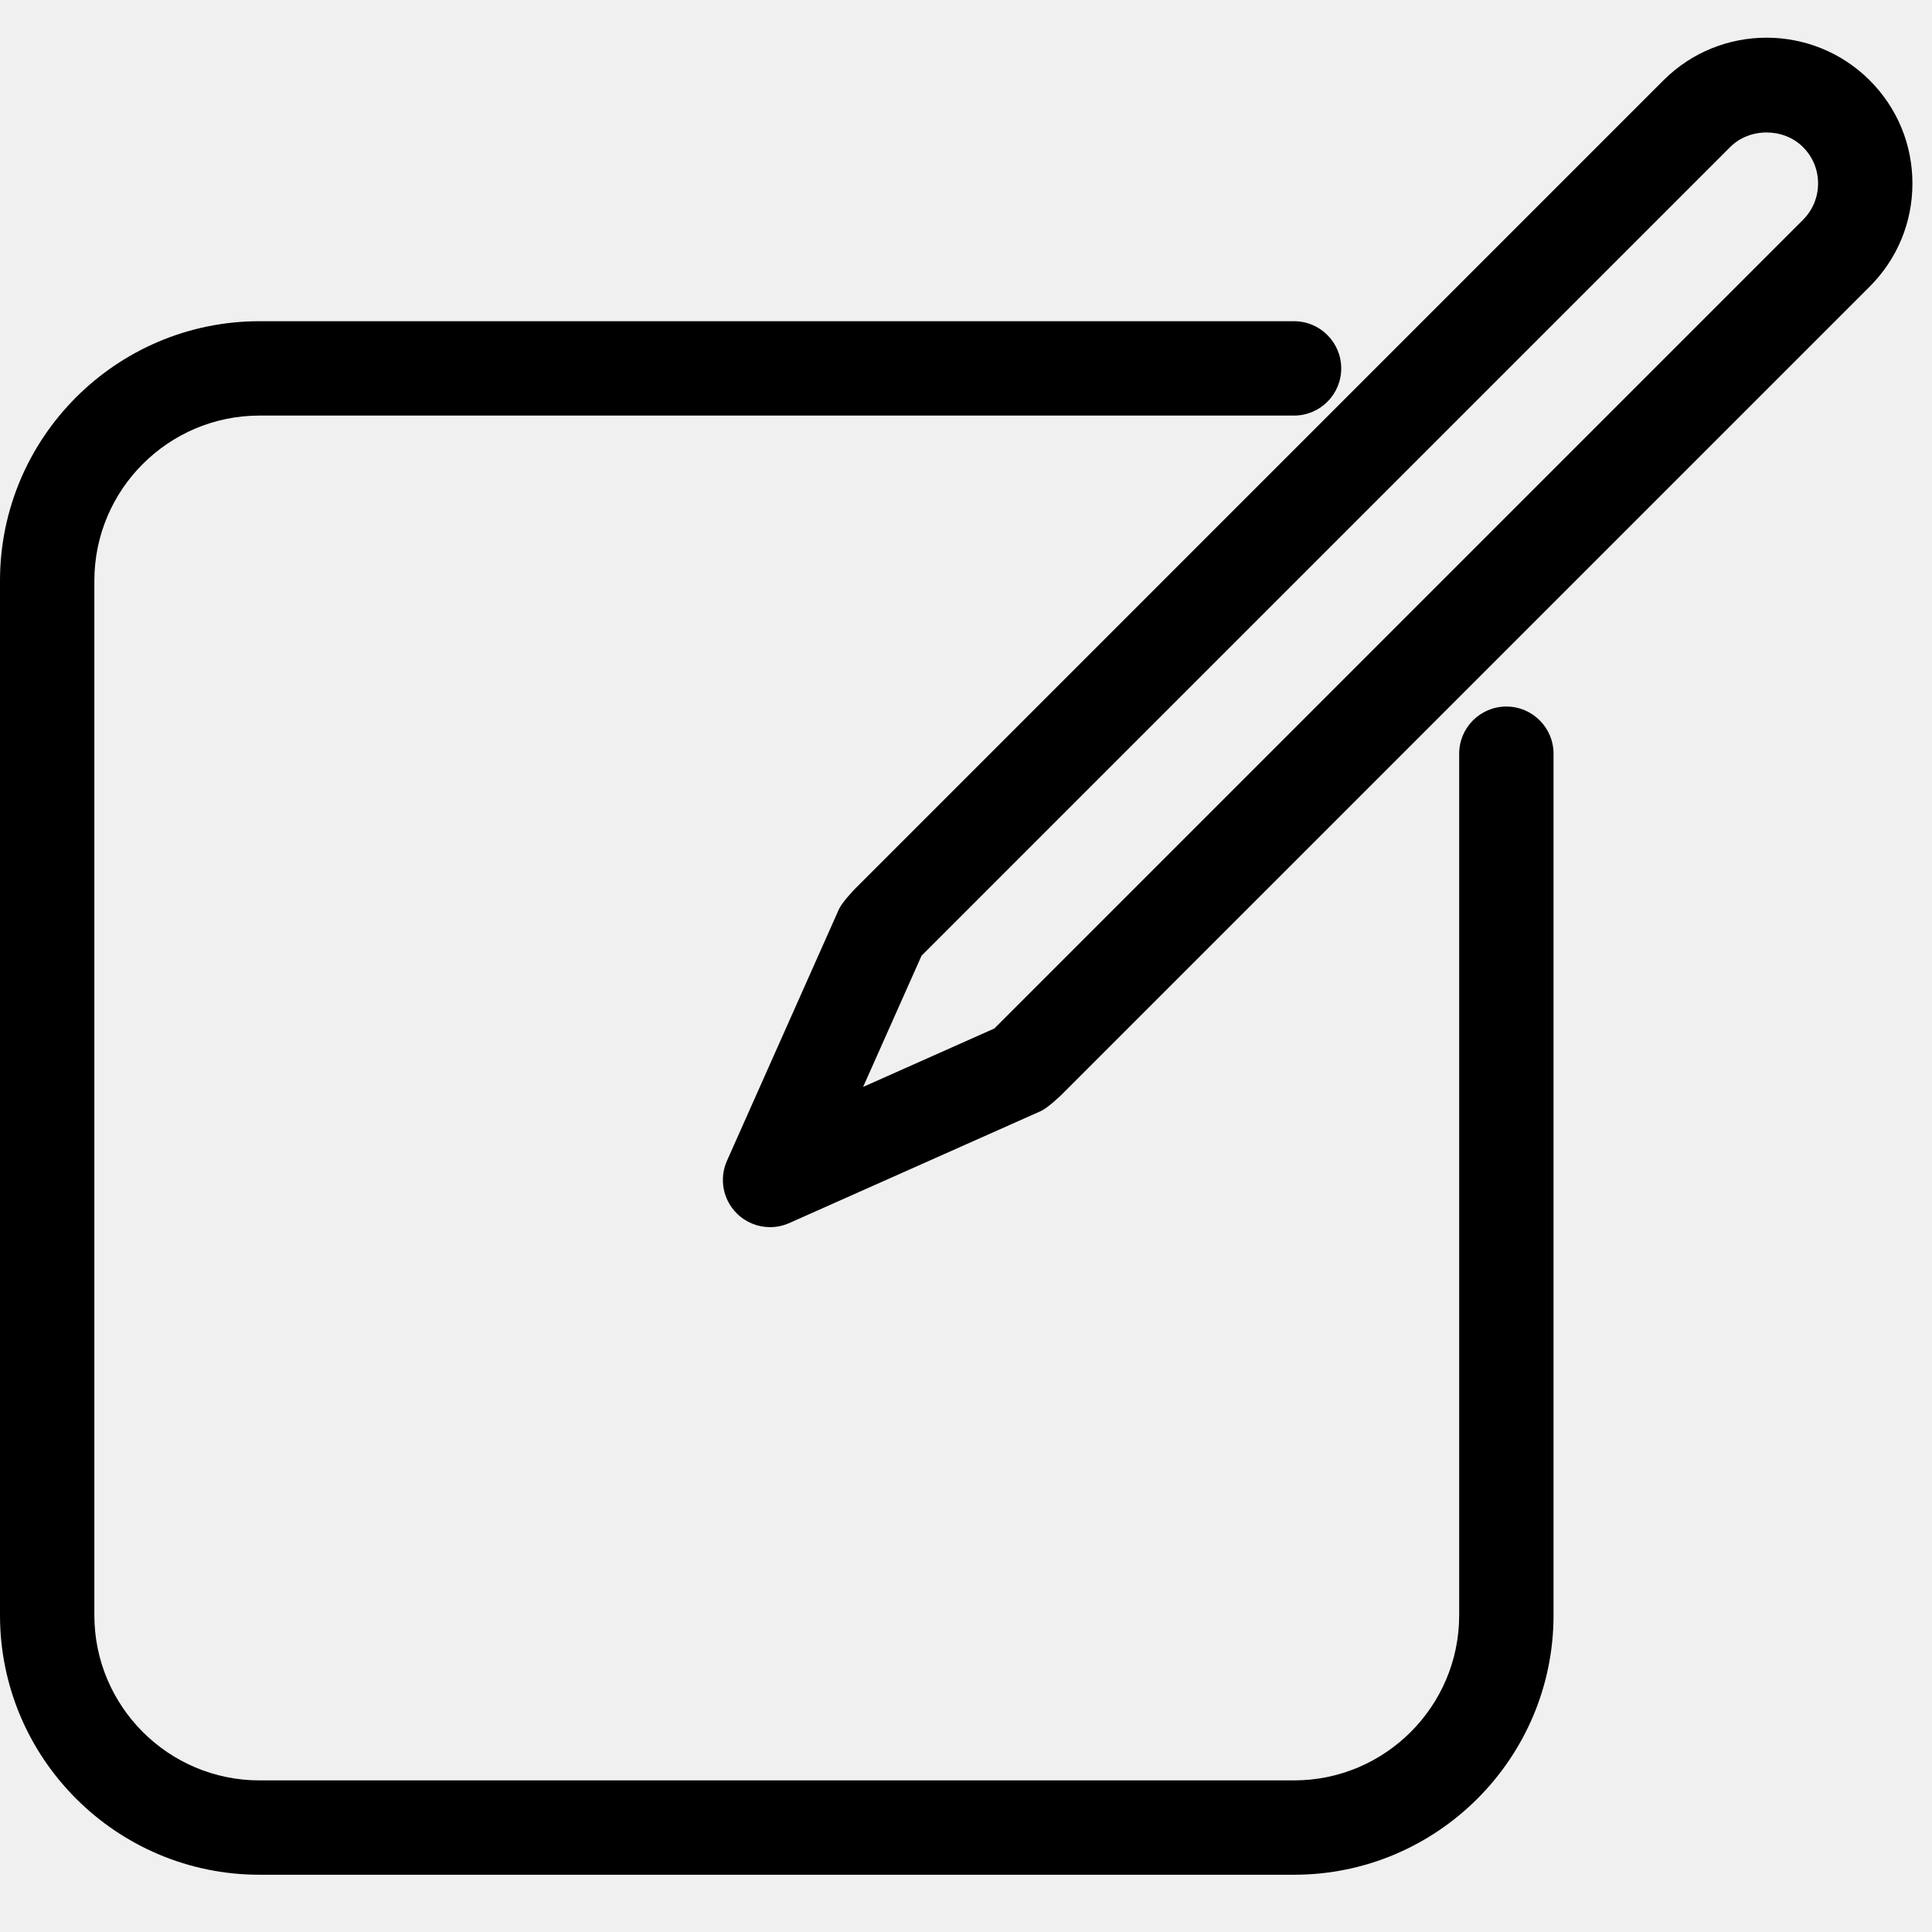
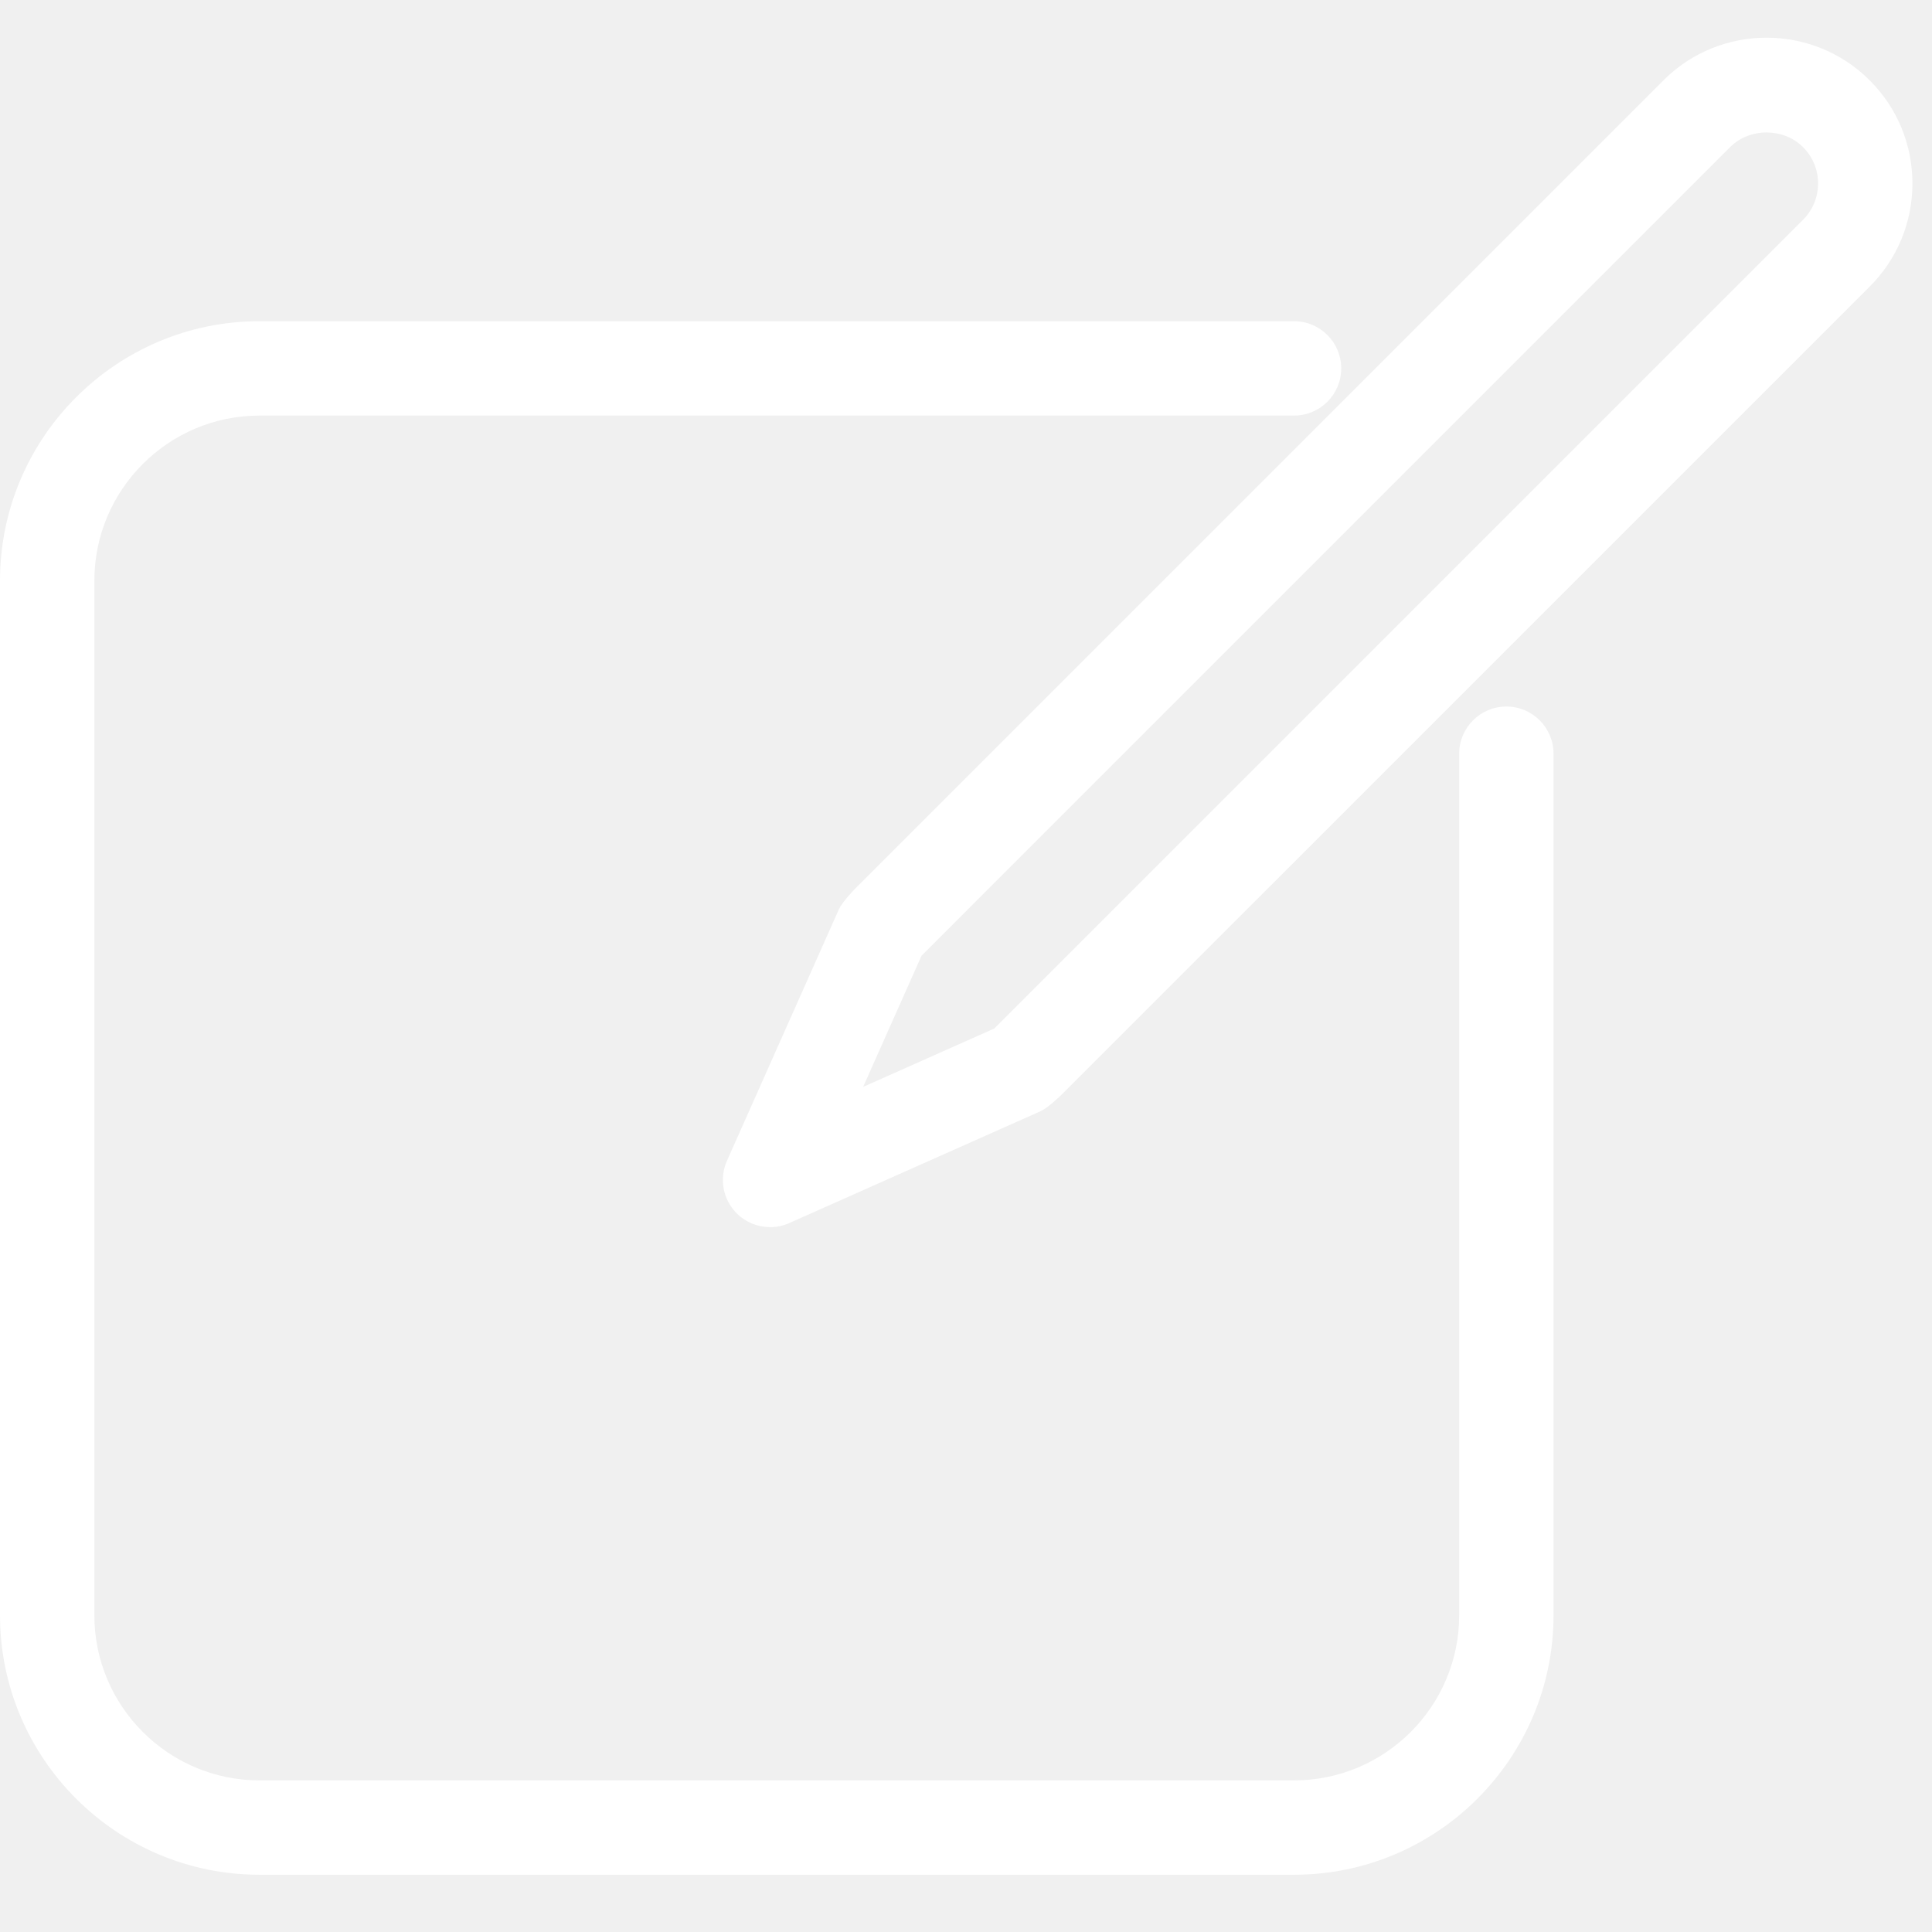
- <svg xmlns="http://www.w3.org/2000/svg" fill="#000000" version="1.1" id="Capa_1" width="800px" height="800px" viewBox="0 0 500 500" xml:space="preserve">
+ <svg xmlns="http://www.w3.org/2000/svg" fill="#ffffff" version="1.1" id="Capa_1" width="800px" height="800px" viewBox="0 0 500 500" xml:space="preserve">
  <g>
    <g>
      <path d="M389.844,182.85c-6.743,0-12.21,5.467-12.21,12.21v222.968c0,23.562-19.174,42.735-42.736,42.735H67.157    c-23.562,0-42.736-19.174-42.736-42.735V150.285c0-23.562,19.174-42.735,42.736-42.735h267.741c6.743,0,12.21-5.467,12.21-12.21    s-5.467-12.21-12.21-12.21H67.157C30.126,83.13,0,113.255,0,150.285v267.743c0,37.029,30.126,67.155,67.157,67.155h267.741    c37.03,0,67.156-30.126,67.156-67.155V195.061C402.054,188.318,396.587,182.85,389.844,182.85z" />
      <path d="M483.876,20.791c-14.72-14.72-38.669-14.714-53.377,0L221.352,229.944c-0.28,0.28-3.434,3.559-4.251,5.396l-28.963,65.069    c-2.057,4.619-1.056,10.027,2.521,13.6c2.337,2.336,5.461,3.576,8.639,3.576c1.675,0,3.362-0.346,4.96-1.057l65.07-28.963    c1.83-0.815,5.114-3.97,5.396-4.25L483.876,74.169c7.131-7.131,11.06-16.61,11.06-26.692    C494.936,37.396,491.007,27.915,483.876,20.791z M466.61,56.897L257.457,266.05c-0.035,0.036-0.055,0.078-0.089,0.107    l-33.989,15.131L238.51,247.3c0.03-0.036,0.071-0.055,0.107-0.09L447.765,38.058c5.038-5.039,13.819-5.033,18.846,0.005    c2.518,2.51,3.905,5.855,3.905,9.414C470.516,51.036,469.127,54.38,466.61,56.897z" />
    </g>
  </g>
</svg>
